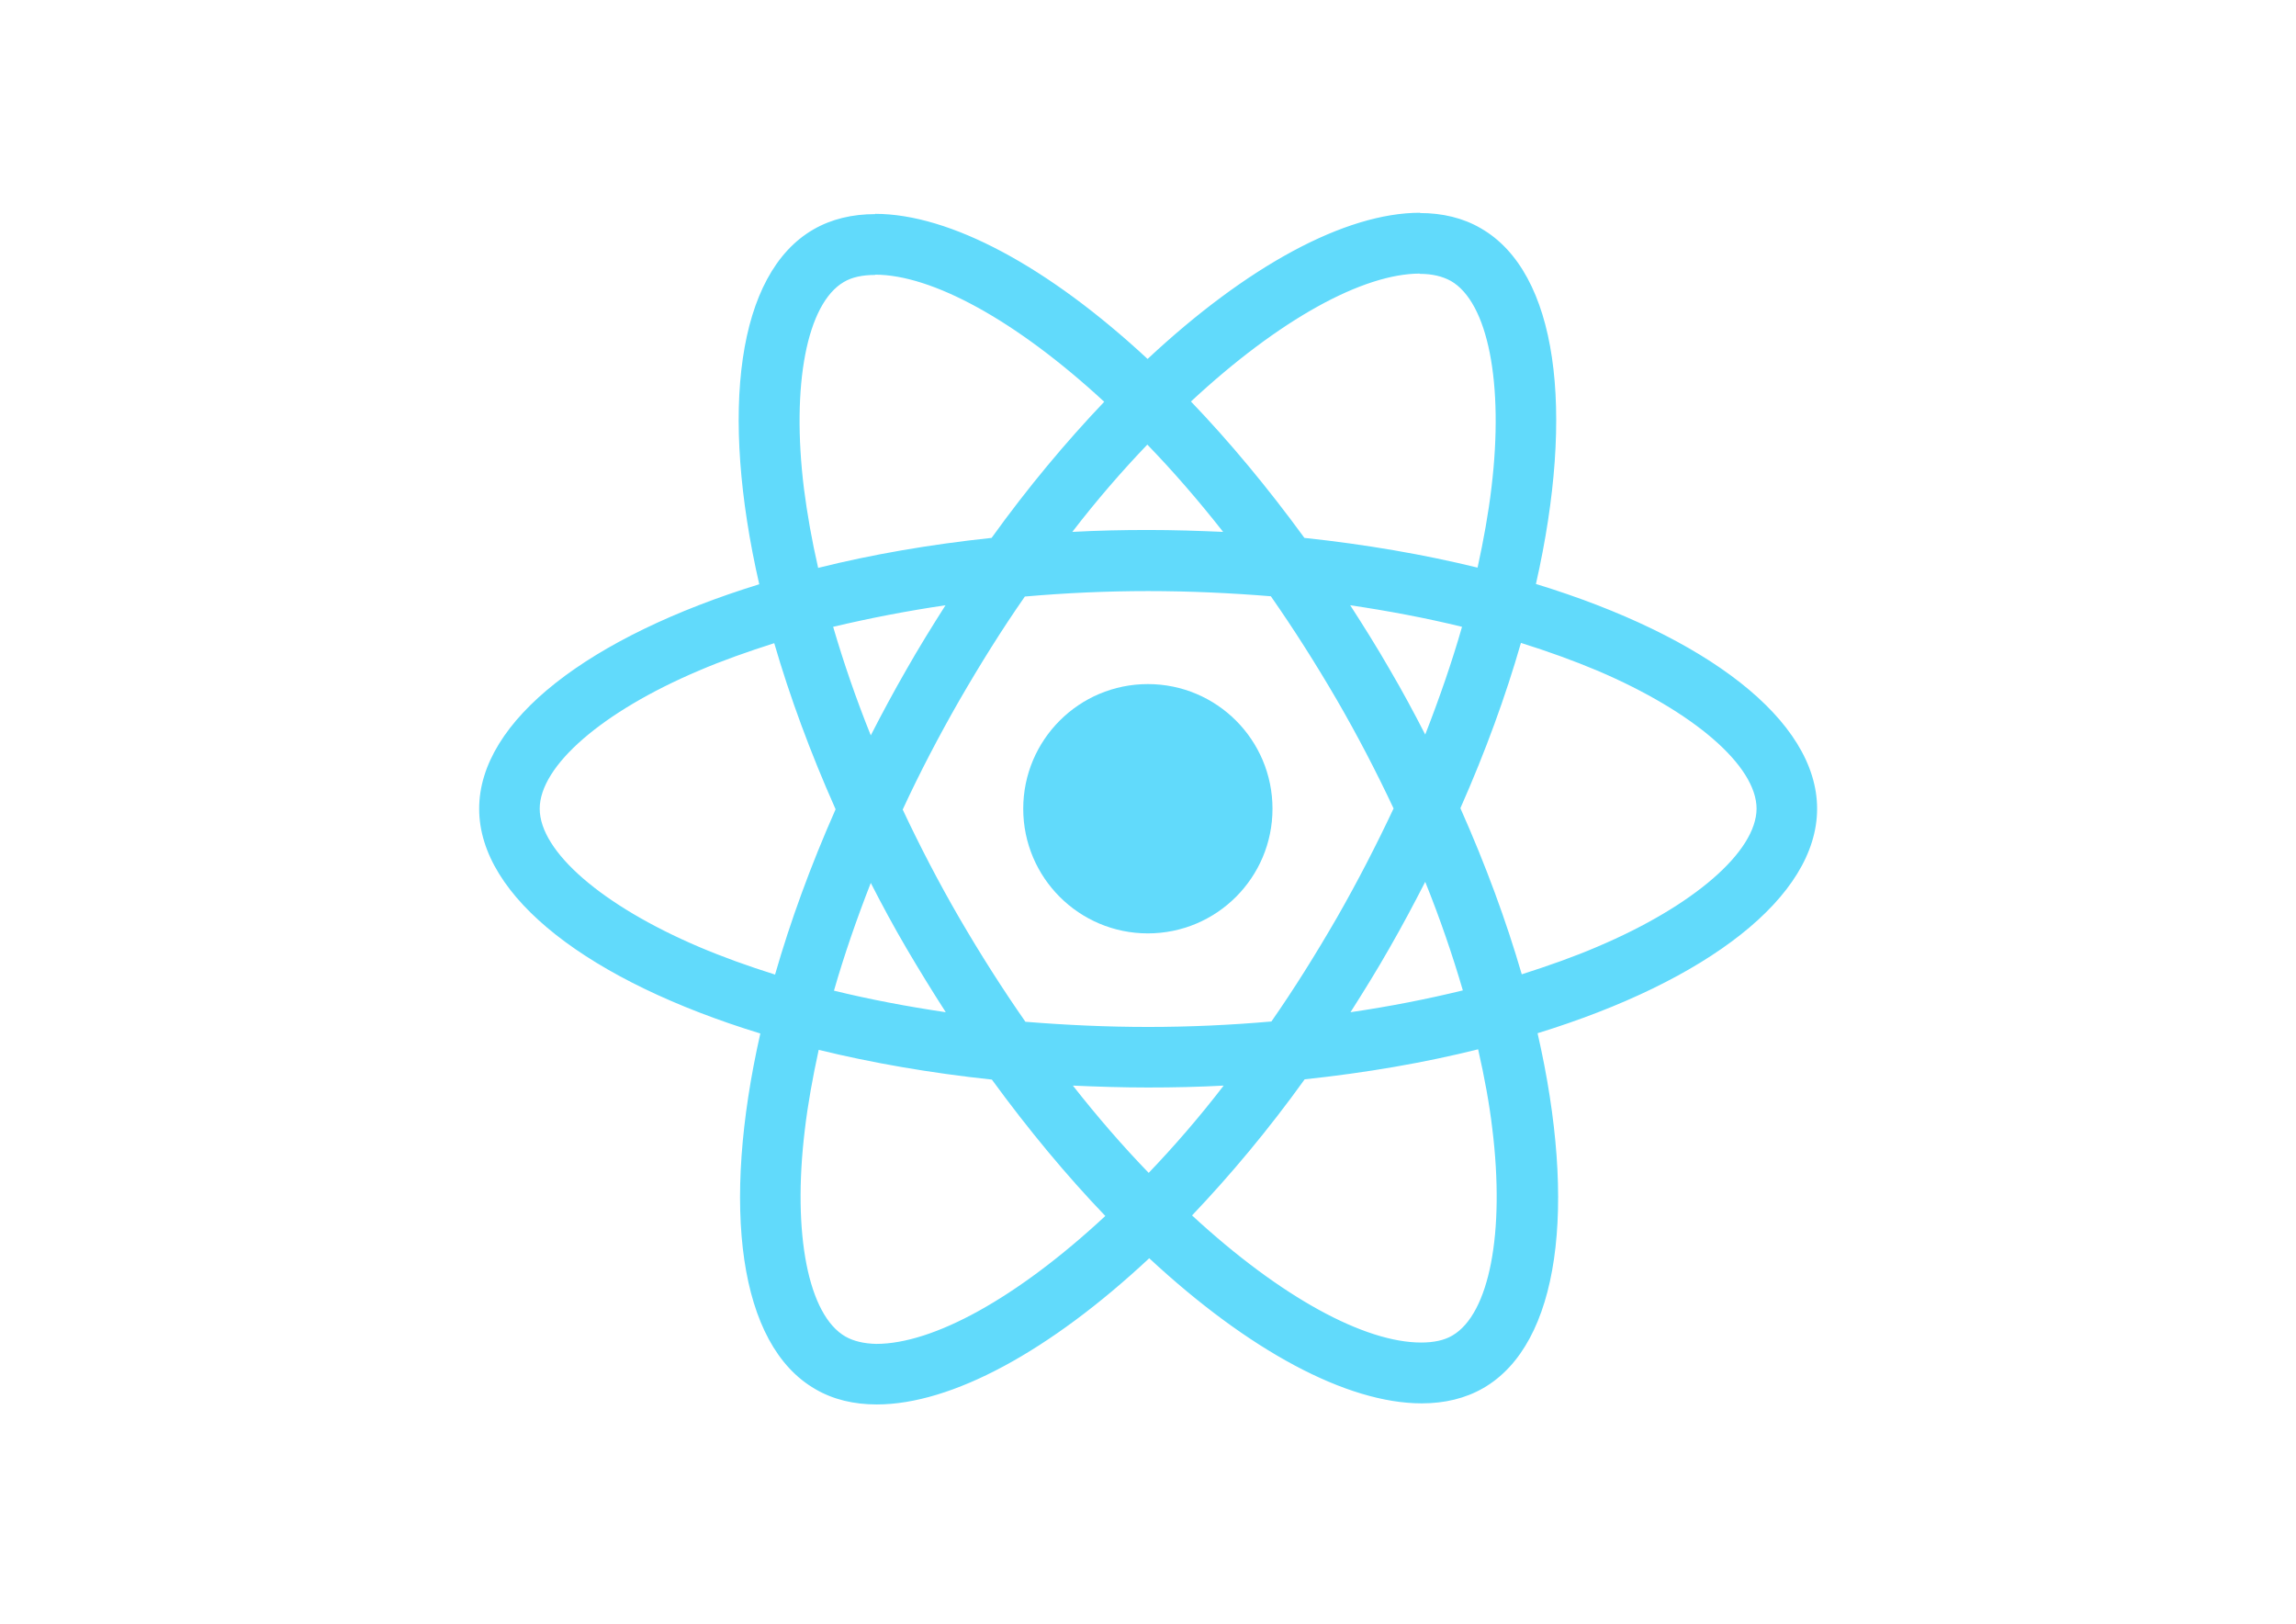
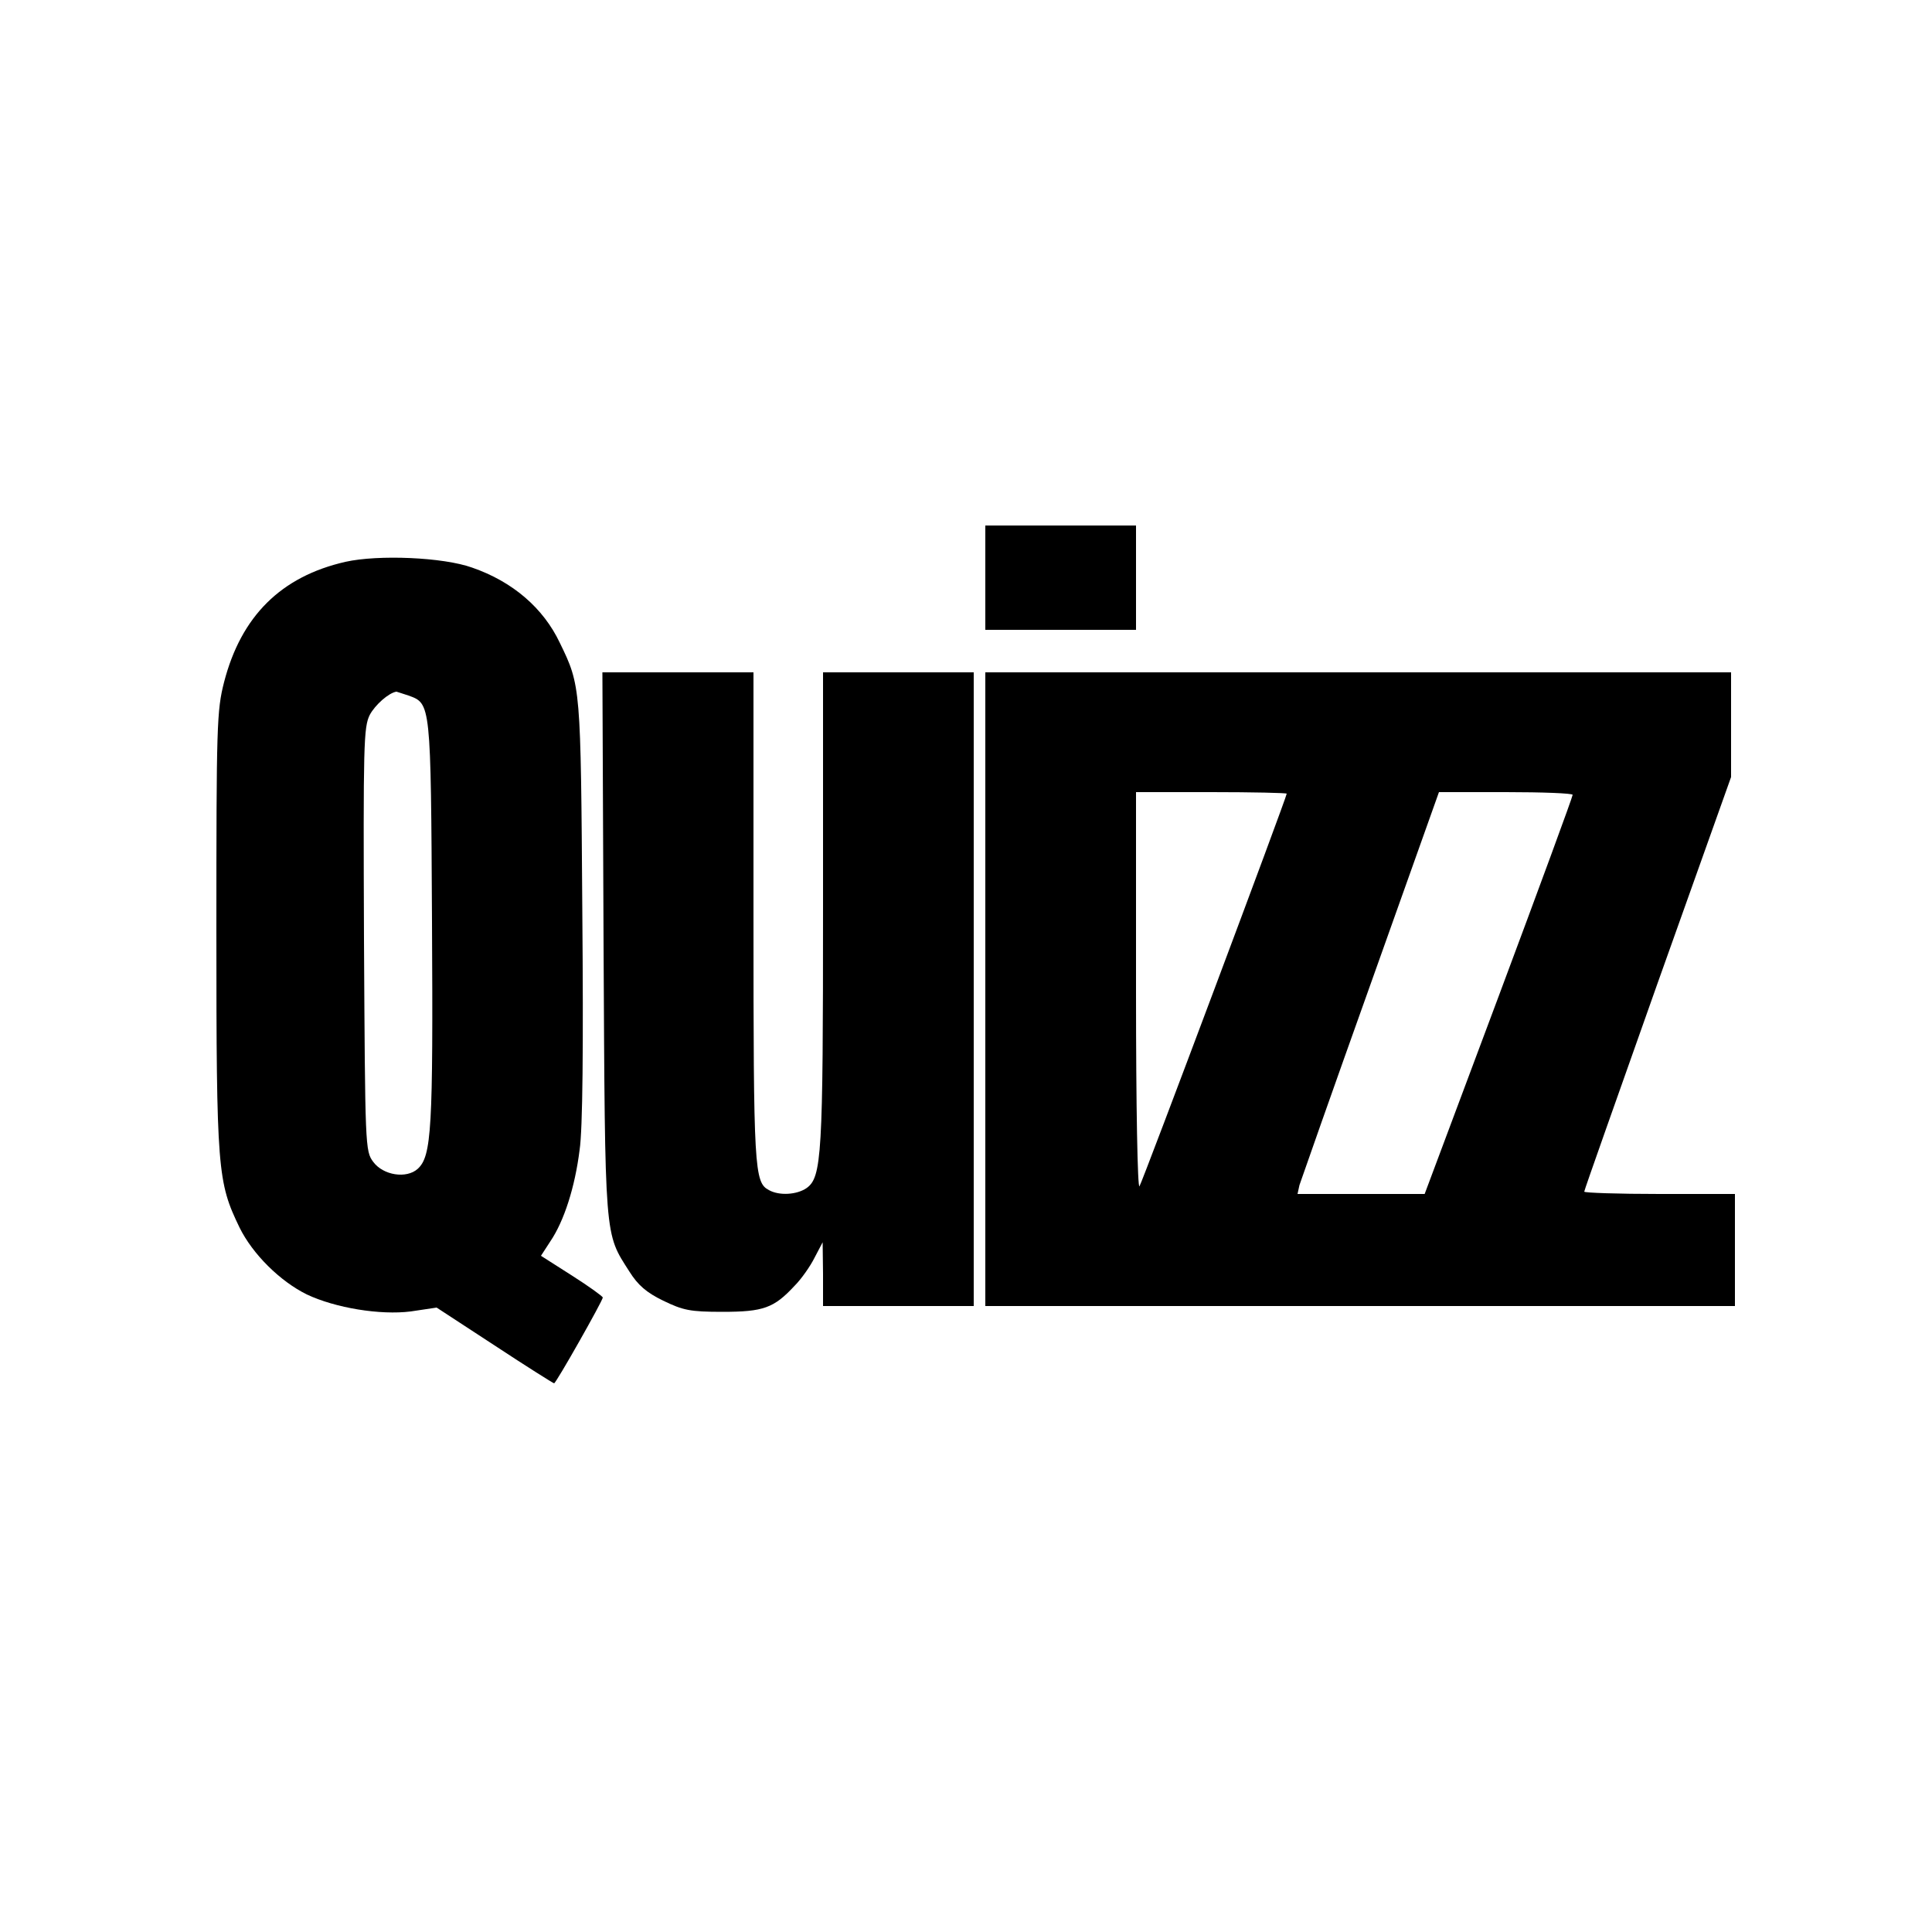
- <svg xmlns="http://www.w3.org/2000/svg" viewBox="0 0 841.9 595.3">
-   <g fill="#61DAFB">
-     <path d="M666.3 296.5c0-32.5-40.7-63.3-103.1-82.4 14.4-63.6 8-114.2-20.2-130.4-6.5-3.8-14.1-5.6-22.4-5.6v22.3c4.6 0 8.3.9 11.4 2.6 13.6 7.8 19.5 37.5 14.9 75.7-1.1 9.4-2.9 19.3-5.1 29.4-19.6-4.8-41-8.5-63.5-10.9-13.5-18.5-27.5-35.3-41.6-50 32.6-30.3 63.2-46.9 84-46.9V78c-27.5 0-63.5 19.6-99.9 53.6-36.4-33.8-72.4-53.2-99.9-53.2v22.3c20.7 0 51.4 16.5 84 46.6-14 14.7-28 31.4-41.3 49.9-22.6 2.4-44 6.1-63.6 11-2.3-10-4-19.7-5.2-29-4.7-38.2 1.1-67.9 14.6-75.8 3-1.8 6.9-2.6 11.5-2.6V78.5c-8.4 0-16 1.8-22.6 5.6-28.1 16.2-34.4 66.7-19.9 130.1-62.2 19.2-102.7 49.9-102.7 82.3 0 32.5 40.7 63.3 103.1 82.4-14.4 63.6-8 114.2 20.2 130.4 6.5 3.8 14.1 5.6 22.5 5.6 27.5 0 63.5-19.6 99.9-53.6 36.4 33.8 72.4 53.2 99.9 53.2 8.4 0 16-1.8 22.6-5.6 28.1-16.2 34.4-66.7 19.9-130.1 62-19.1 102.5-49.9 102.5-82.3zm-130.2-66.7c-3.7 12.9-8.3 26.2-13.5 39.5-4.1-8-8.4-16-13.1-24-4.6-8-9.5-15.8-14.4-23.4 14.2 2.1 27.9 4.7 41 7.9zm-45.8 106.5c-7.8 13.5-15.8 26.3-24.1 38.2-14.9 1.3-30 2-45.2 2-15.1 0-30.2-.7-45-1.9-8.3-11.9-16.4-24.6-24.2-38-7.6-13.1-14.5-26.4-20.8-39.8 6.2-13.4 13.2-26.8 20.7-39.9 7.8-13.5 15.8-26.3 24.1-38.2 14.9-1.3 30-2 45.2-2 15.1 0 30.2.7 45 1.9 8.3 11.9 16.4 24.6 24.2 38 7.6 13.1 14.5 26.4 20.8 39.8-6.3 13.4-13.2 26.8-20.7 39.9zm32.3-13c5.4 13.4 10 26.8 13.8 39.8-13.1 3.2-26.9 5.9-41.2 8 4.9-7.7 9.8-15.6 14.4-23.7 4.6-8 8.9-16.1 13-24.1zM421.2 430c-9.3-9.6-18.6-20.3-27.8-32 9 .4 18.2.7 27.5.7 9.4 0 18.7-.2 27.8-.7-9 11.7-18.3 22.4-27.5 32zm-74.4-58.9c-14.2-2.1-27.9-4.7-41-7.9 3.7-12.9 8.3-26.2 13.5-39.5 4.1 8 8.4 16 13.1 24 4.7 8 9.5 15.8 14.4 23.4zM420.7 163c9.3 9.6 18.6 20.3 27.8 32-9-.4-18.2-.7-27.5-.7-9.4 0-18.7.2-27.8.7 9-11.7 18.3-22.4 27.5-32zm-74 58.9c-4.9 7.7-9.8 15.6-14.4 23.7-4.6 8-8.9 16-13 24-5.4-13.4-10-26.8-13.8-39.8 13.1-3.1 26.9-5.8 41.2-7.9zm-90.5 125.2c-35.4-15.1-58.3-34.9-58.3-50.6 0-15.7 22.9-35.6 58.3-50.6 8.6-3.7 18-7 27.7-10.1 5.7 19.6 13.2 40 22.5 60.9-9.2 20.8-16.6 41.1-22.2 60.6-9.9-3.1-19.3-6.5-28-10.2zM310 490c-13.6-7.8-19.5-37.5-14.9-75.7 1.1-9.4 2.9-19.3 5.1-29.4 19.6 4.8 41 8.5 63.5 10.9 13.5 18.5 27.5 35.3 41.6 50-32.6 30.3-63.2 46.9-84 46.9-4.5-.1-8.3-1-11.3-2.7zm237.2-76.2c4.7 38.2-1.1 67.9-14.6 75.8-3 1.8-6.9 2.6-11.5 2.6-20.7 0-51.4-16.5-84-46.6 14-14.7 28-31.4 41.3-49.9 22.6-2.4 44-6.1 63.6-11 2.3 10.1 4.1 19.8 5.2 29.1zm38.5-66.7c-8.6 3.7-18 7-27.7 10.1-5.7-19.6-13.2-40-22.5-60.9 9.2-20.8 16.6-41.1 22.2-60.6 9.9 3.1 19.3 6.5 28.1 10.2 35.4 15.1 58.3 34.9 58.3 50.6-.1 15.7-23 35.6-58.4 50.6zM320.8 78.4z" />
-     <circle cx="420.9" cy="296.5" r="45.7" />
-     <path d="M520.5 78.1z" />
+ <svg xmlns="http://www.w3.org/2000/svg" version="1.0" width="500pt" height="500pt" viewBox="0 0 500 500" preserveAspectRatio="xMidYMid meet">
+   <g transform="translate(0,500) scale(0.1,-0.1)" fill="#000000" stroke="none">
+     <path d="M2550 3505 l0 -135 195 0 195 0 0 135 0 135 -195 0 -195 0 0 -135z" />
+     <path d="M894 3546 c-167 -38 -270 -141 -314 -311 -19 -74 -20 -111 -20 -644 0 -622 3 -650 60 -768 34 -69 105 -139 174 -173 74 -35 190 -54 269 -44 l67 10 150 -98 c82 -54 152 -98 154 -98 5 0 126 214 126 222 0 3 -36 29 -80 57 l-80 51 24 37 c36 53 64 141 76 237 8 53 10 266 7 621 -4 579 -4 580 -58 691 -43 91 -123 159 -227 195 -75 27 -243 34 -328 15z m163 -346 c58 -21 58 -17 61 -584 3 -539 -1 -608 -37 -641 -29 -26 -89 -17 -115 18 -21 28 -21 38 -24 575 -2 507 -1 550 15 582 14 26 49 57 69 60 1 0 15 -5 31 -10z" />
+     <path d="M1562 2558 c4 -774 2 -747 67 -849 22 -35 44 -54 87 -75 52 -25 69 -29 154 -29 106 0 133 10 186 67 18 18 41 51 52 73 l21 40 1 -82 0 -83 195 0 195 0 0 820 0 820 -195 0 -195 0 0 -610 c0 -640 -3 -697 -43 -725 -25 -17 -70 -20 -97 -5 -38 20 -40 53 -40 706 l0 634 -195 0 -196 0 3 -702z" />
+     <path d="M2550 2440 l0 -820 970 0 970 0 0 145 0 145 -195 0 c-107 0 -195 3 -195 6 0 4 86 246 190 540 l190 533 0 135 0 136 -965 0 -965 0 0 -820z m780 506 c0 -9 -372 -1001 -381 -1016 -5 -9 -9 204 -9 503 l0 517 195 0 c107 0 195 -2 195 -4z m740 -3 c0 -5 -86 -239 -191 -520 l-192 -513 -165 0 -164 0 5 23 c4 12 86 246 184 520 l177 497 173 0 c95 0 173 -3 173 -7z" />
  </g>
</svg>
